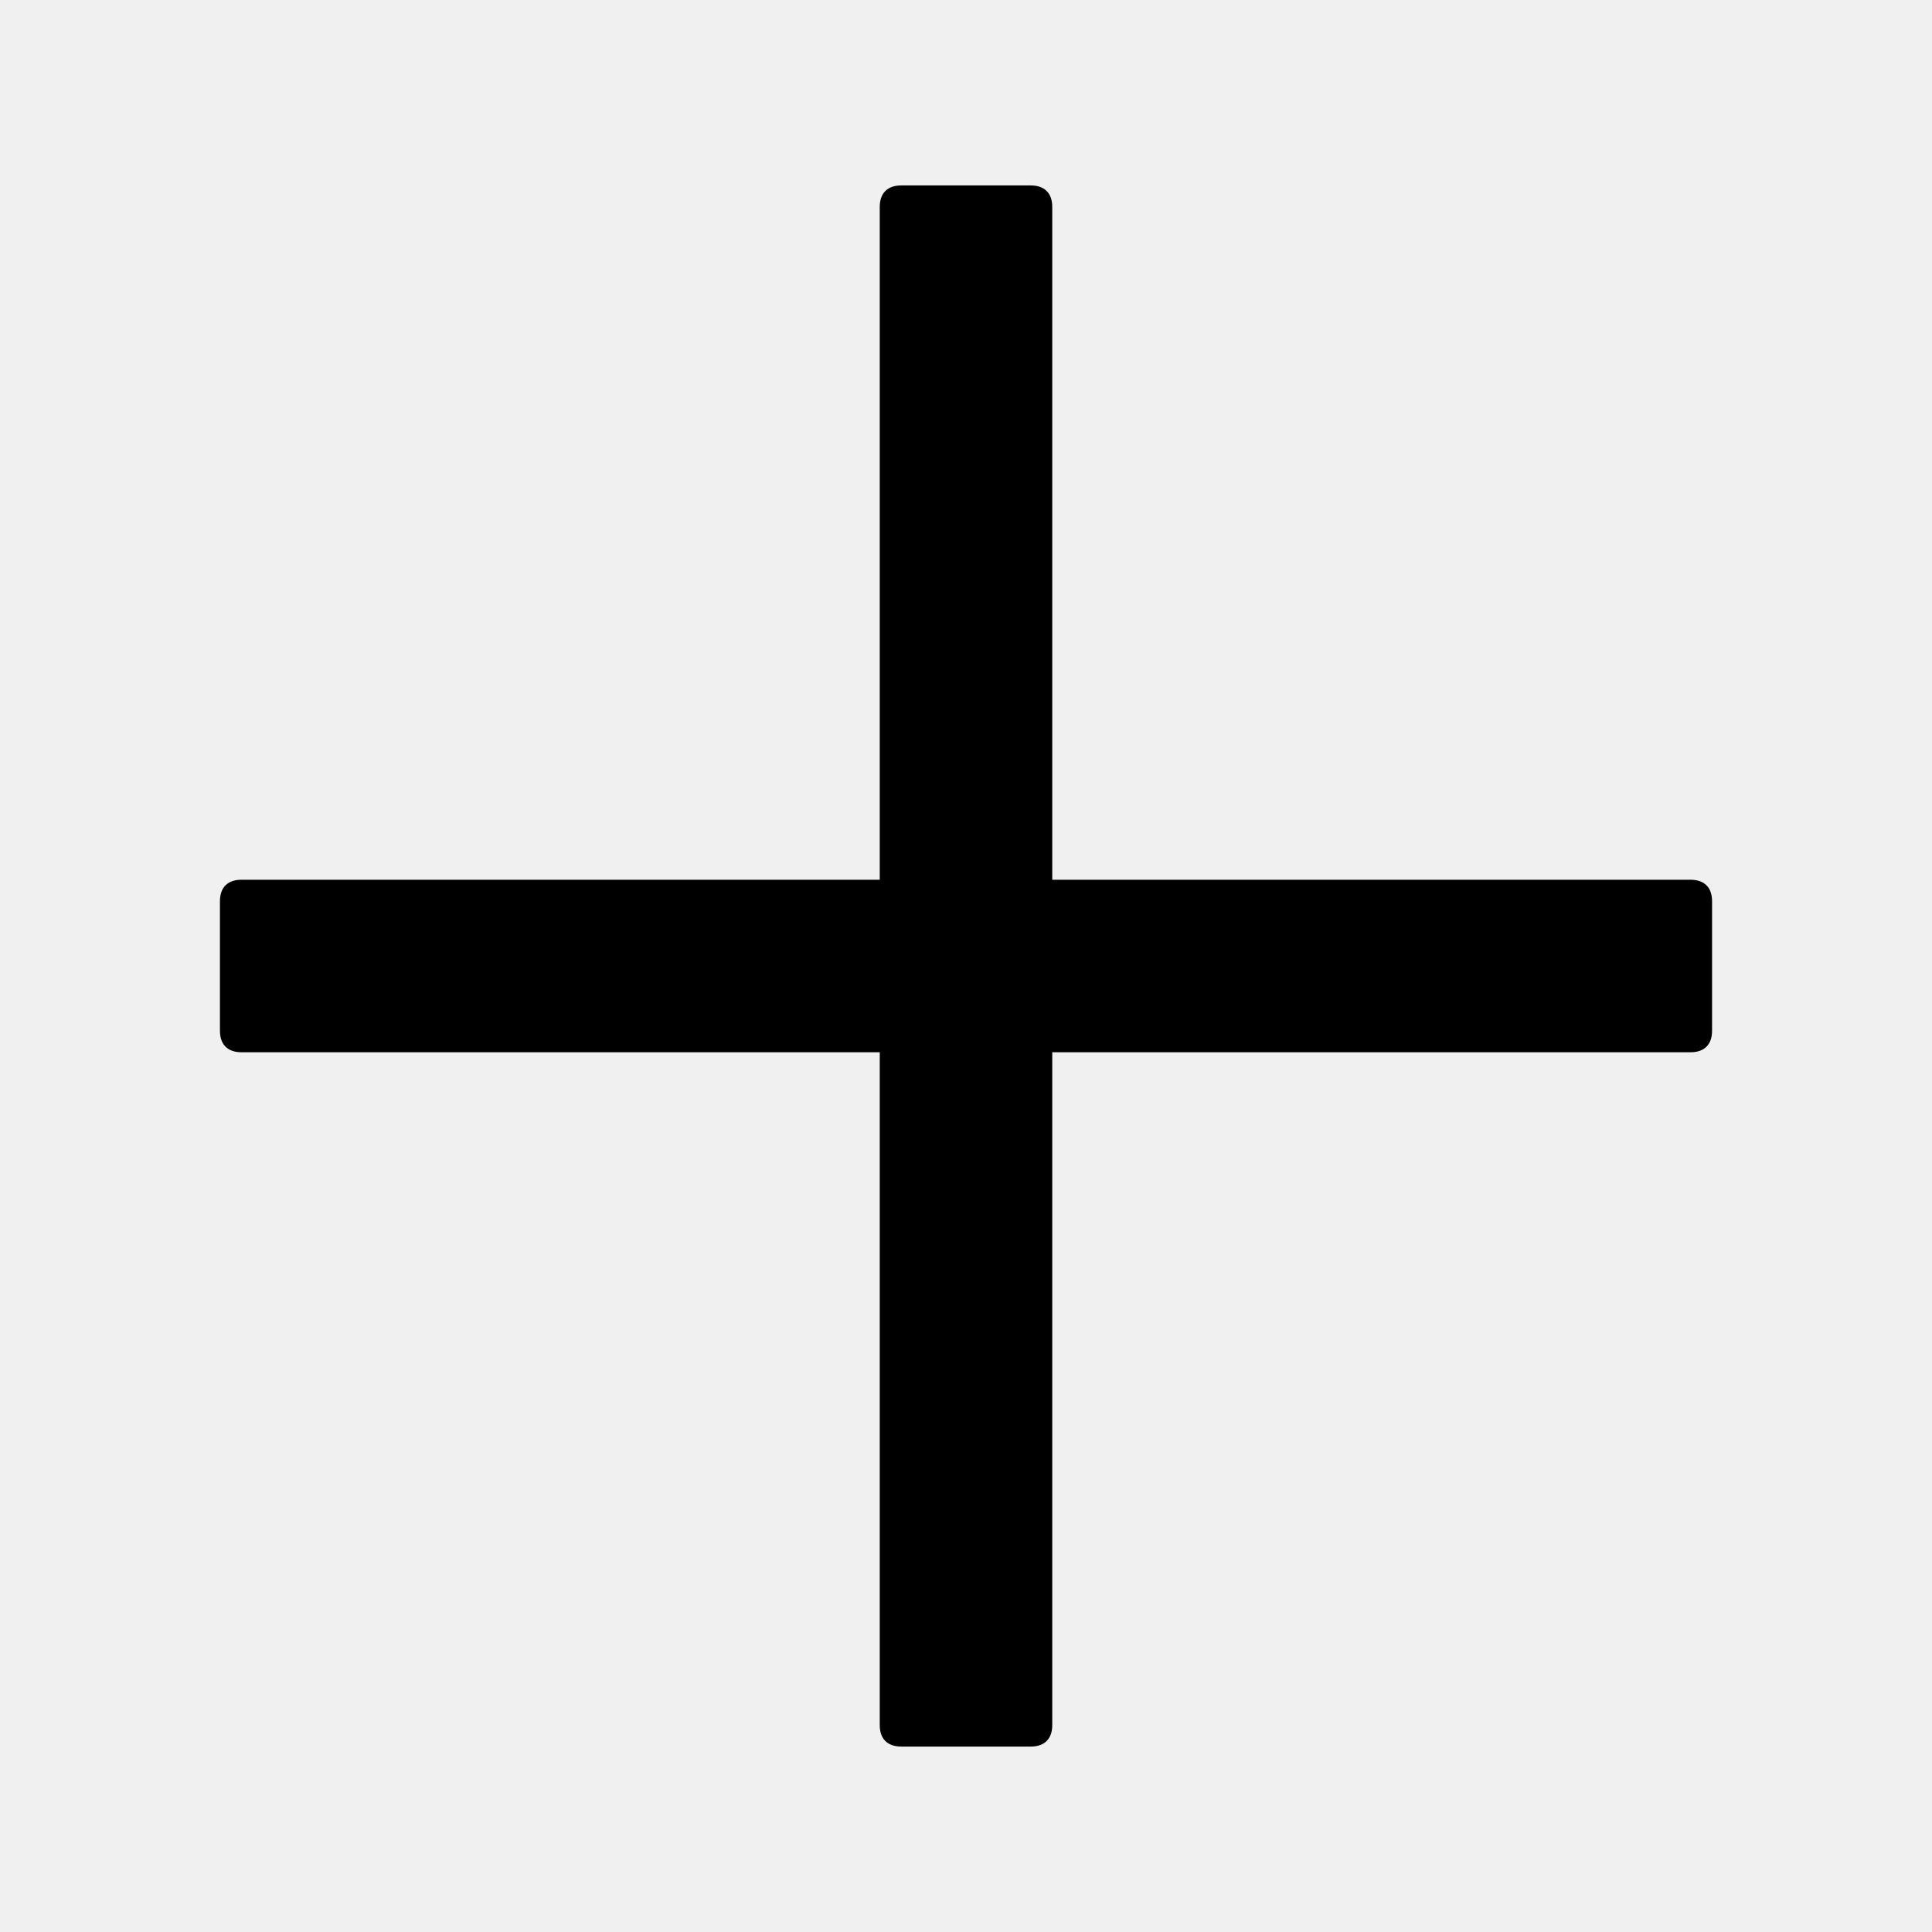
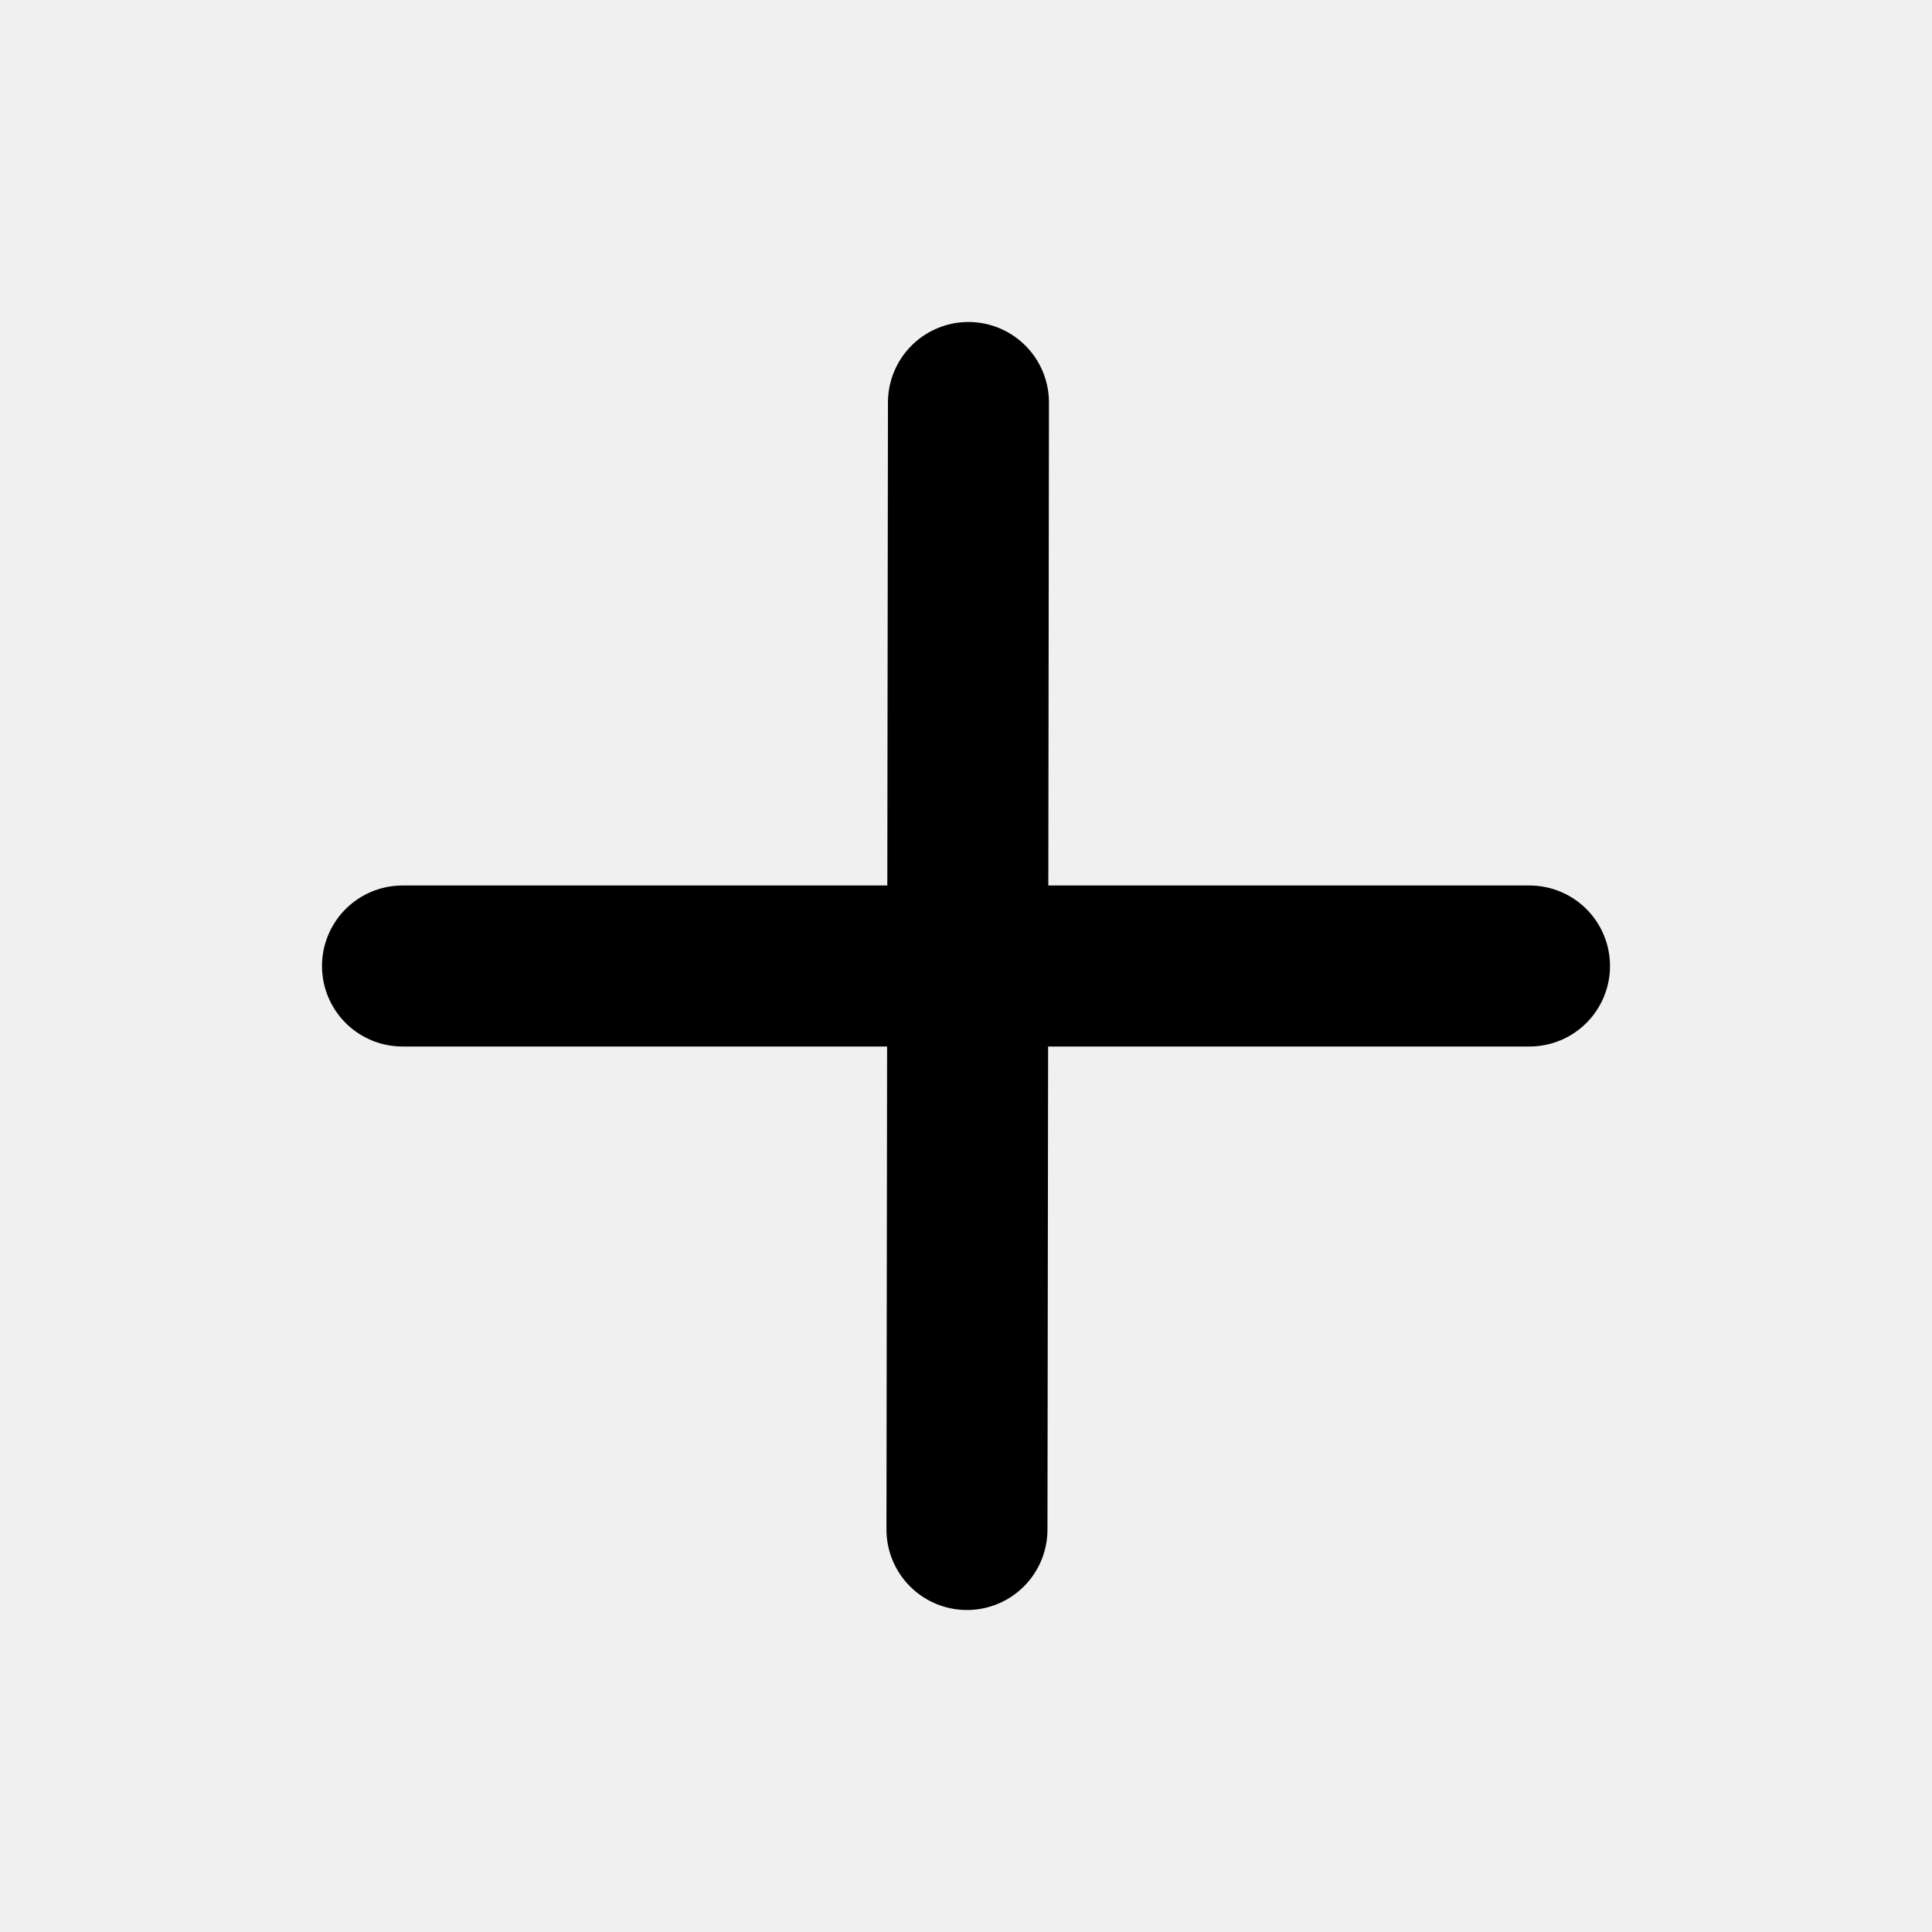
- <svg xmlns="http://www.w3.org/2000/svg" width="896" height="896" viewBox="64 64 896 896">
-   <path d="M482 152h60q8 0 8 8v704q0 8-8 8h-60q-8 0-8-8V160q0-8 8-8z" stroke="black" stroke-width="4" stroke-linecap="round" stroke-linejoin="round" />
-   <path d="M176 474h672q8 0 8 8v60q0 8-8 8H176q-8 0-8-8v-60q0-8 8-8z" stroke="black" stroke-width="4" stroke-linecap="round" stroke-linejoin="round" />
+ <svg xmlns="http://www.w3.org/2000/svg" width="24" height="24" viewBox="0 0 48 48" fill="none">
+   <rect width="48" height="48" fill="white" fill-opacity="0.01" />
+   <path d="M24.061 10L24.024 38" stroke="black" stroke-width="4" stroke-linecap="round" stroke-linejoin="round" />
+   <path d="M10 24L38 24" stroke="black" stroke-width="4" stroke-linecap="round" stroke-linejoin="round" />
</svg>
